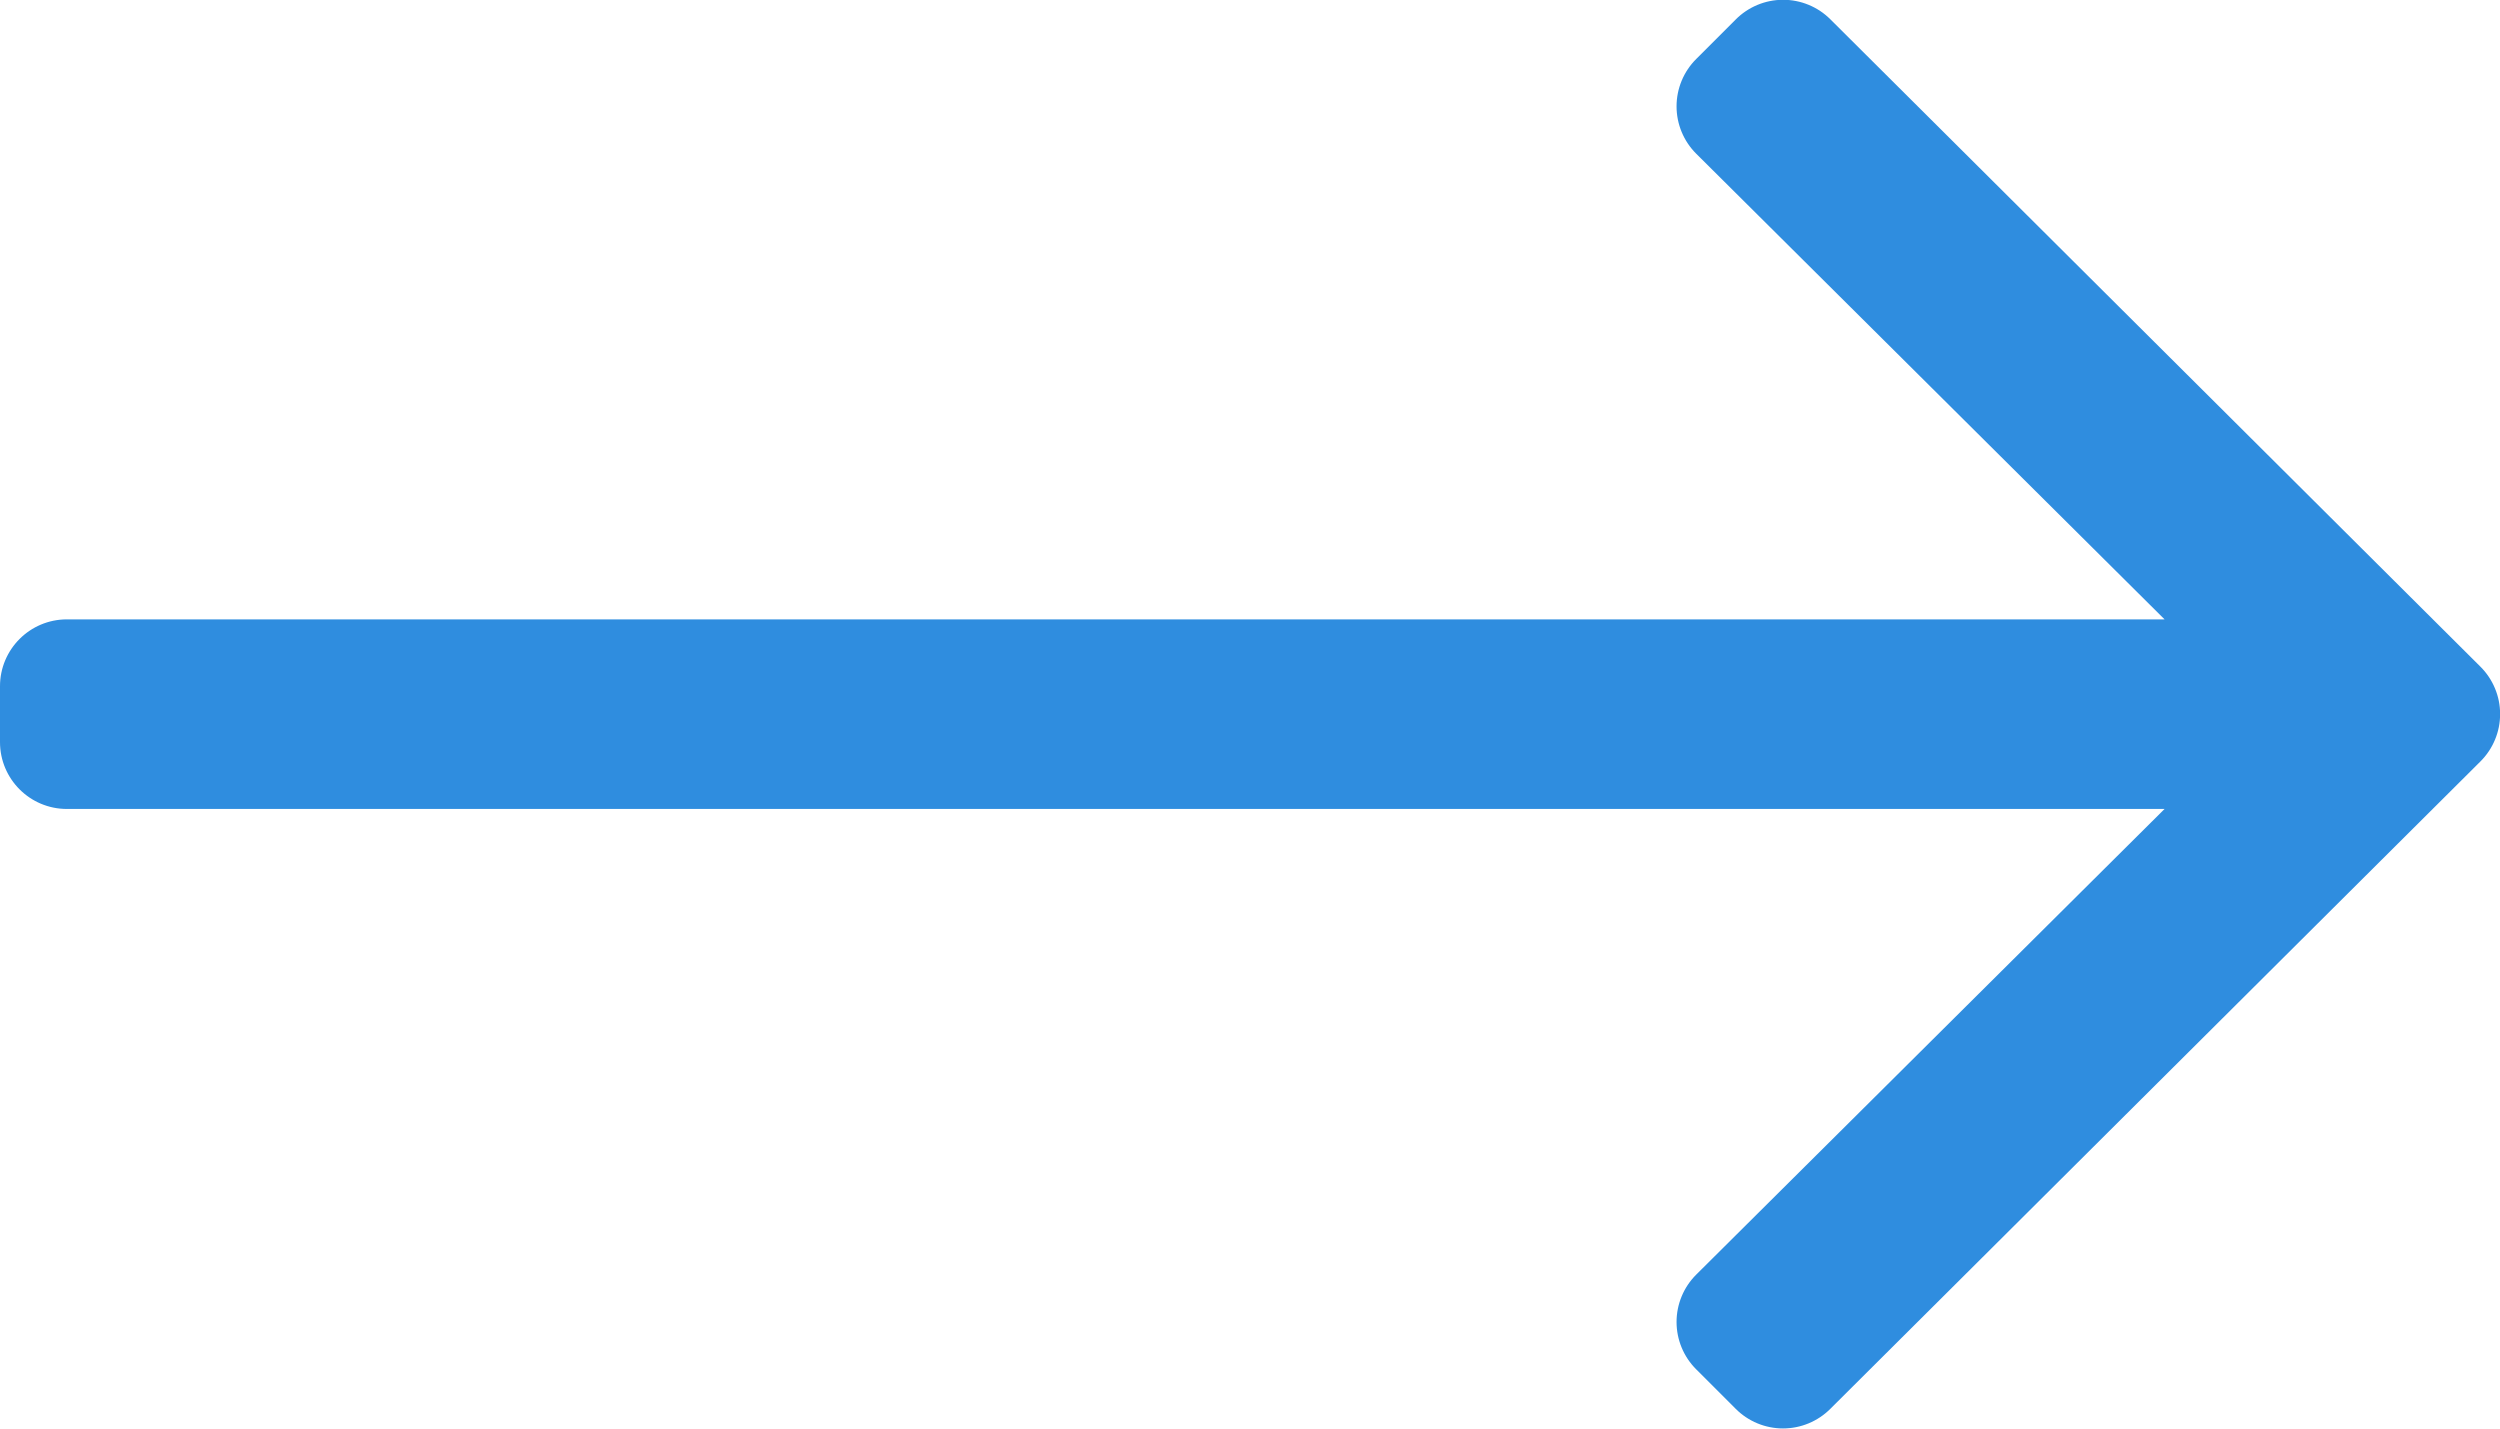
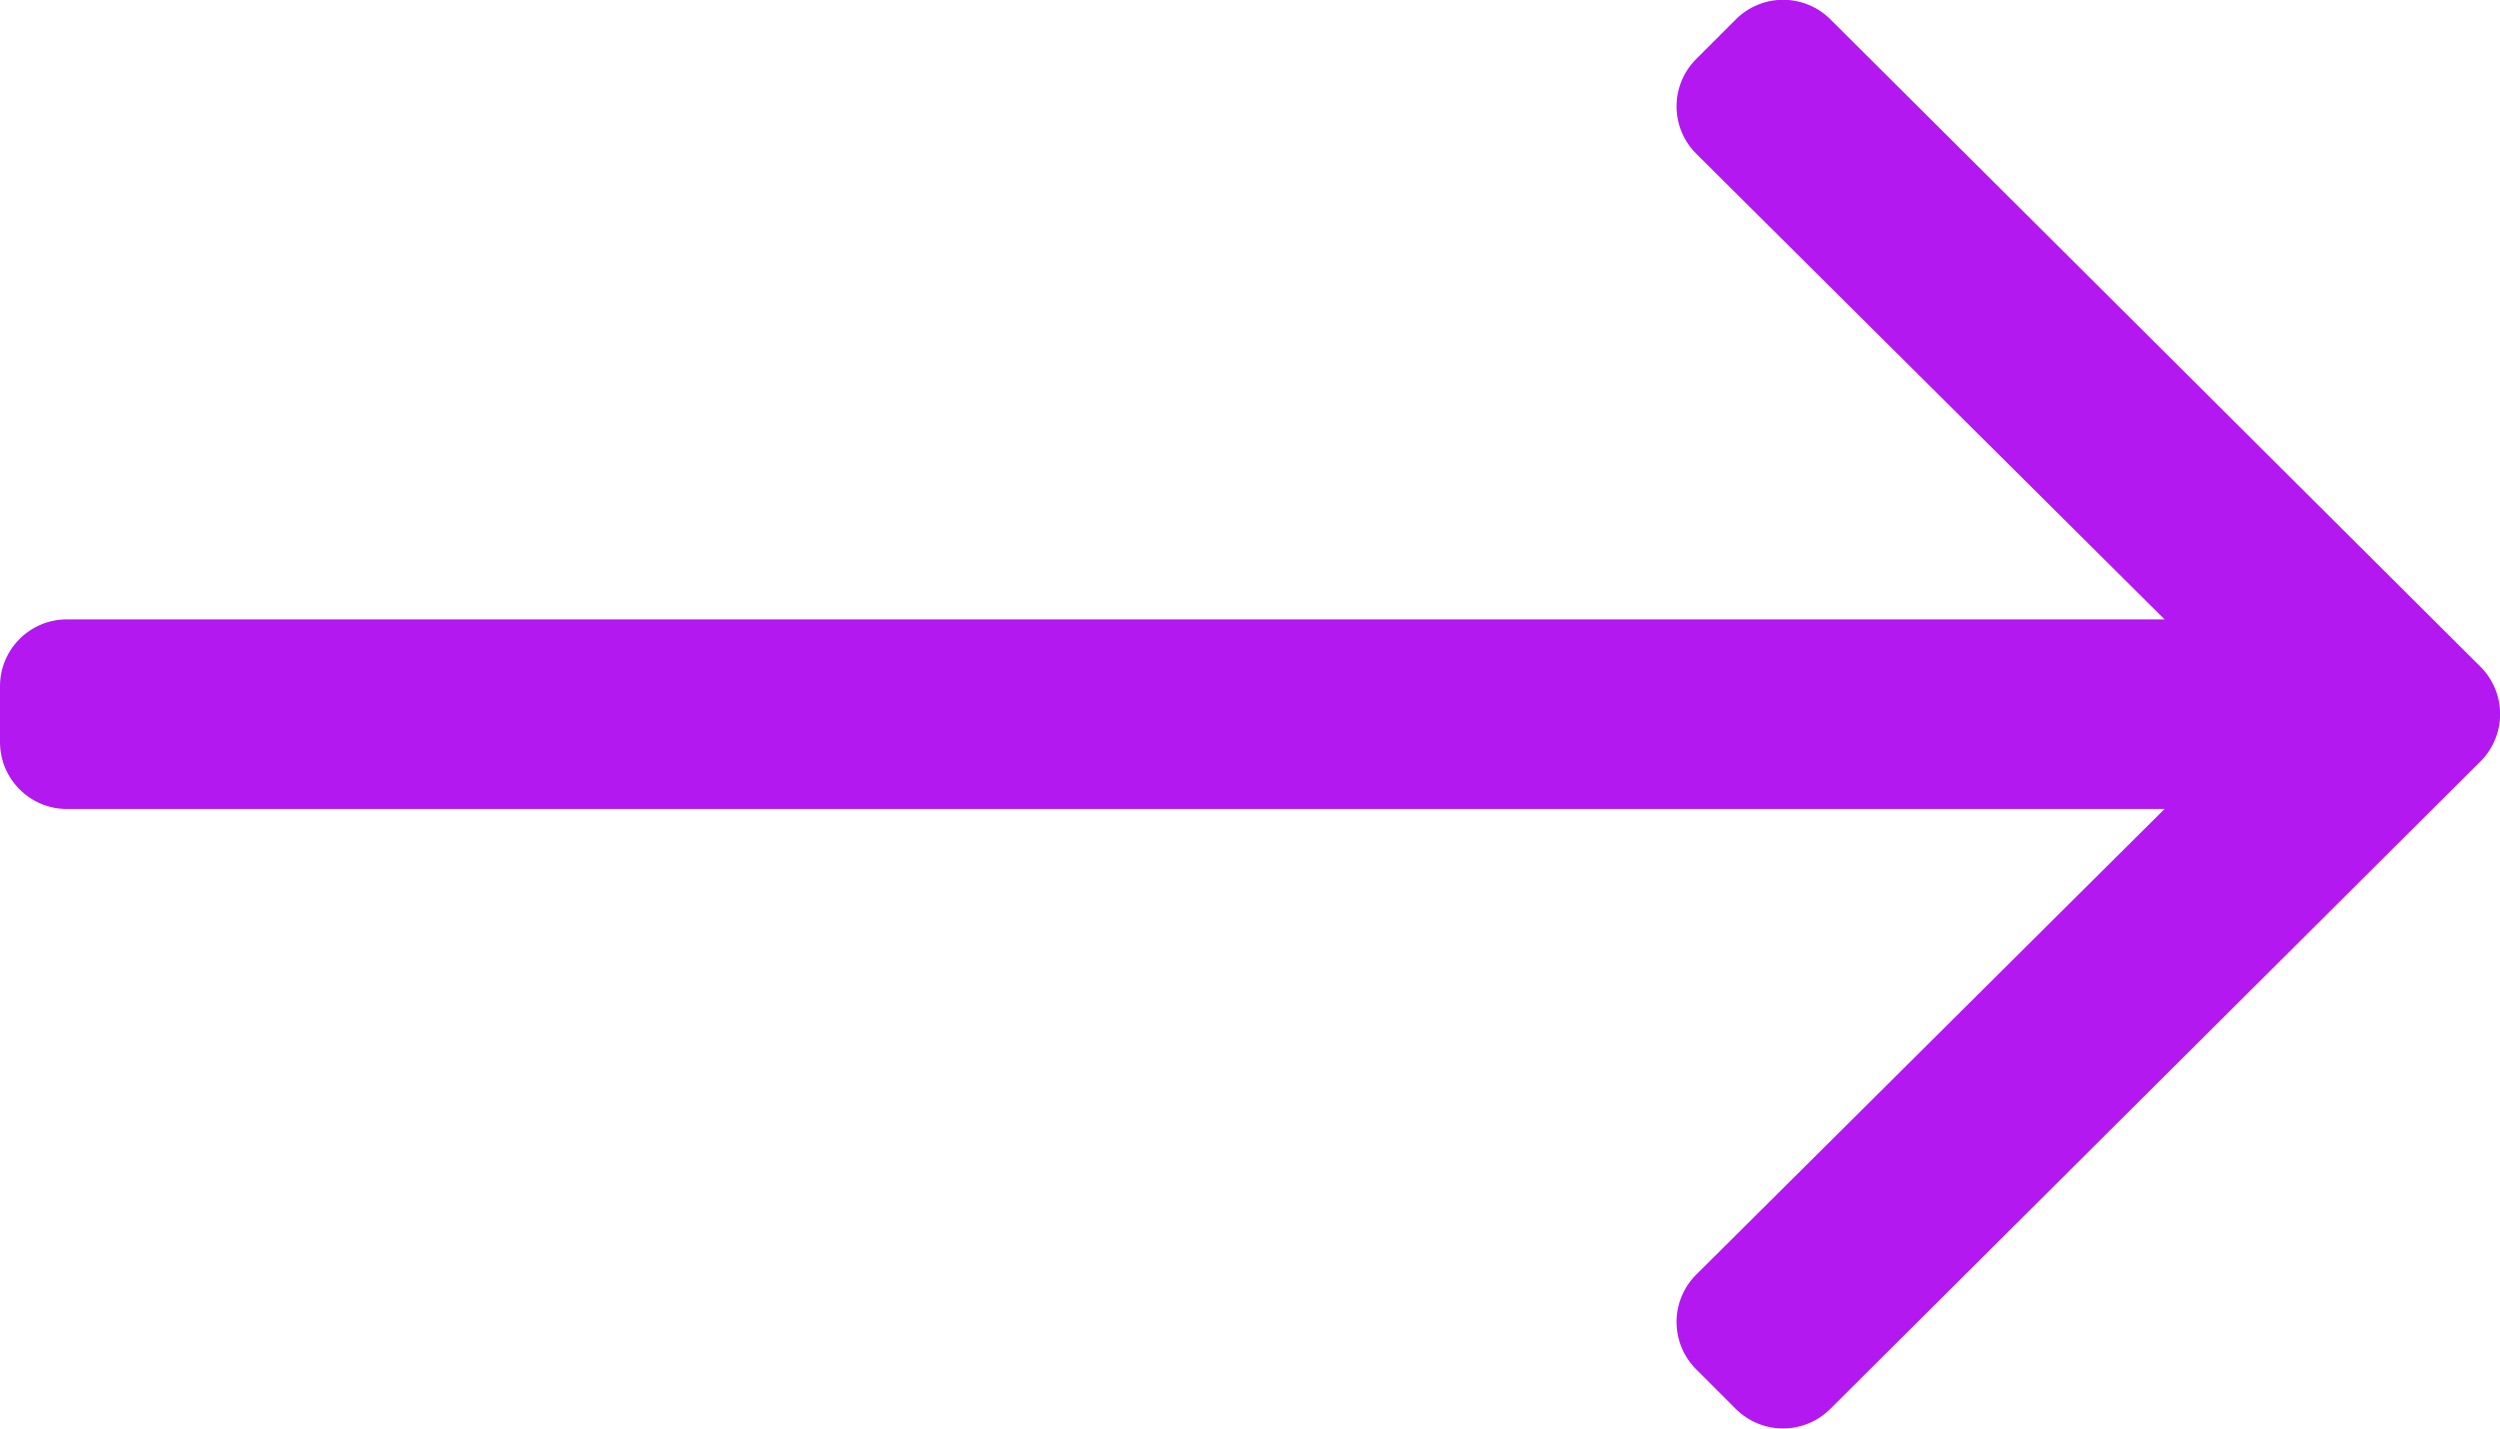
<svg xmlns="http://www.w3.org/2000/svg" width="12" height="6.857" viewBox="0 0 12 6.857">
-   <path id="long-arrow-right-light_2_" data-name="long-arrow-right-light (2)" d="M8.331,128.094l-.189.189a.321.321,0,0,0,0,.455l2.248,2.235H.321a.321.321,0,0,0-.321.321v.268a.321.321,0,0,0,.321.321H10.39l-2.248,2.235a.321.321,0,0,0,0,.455l.189.189a.321.321,0,0,0,.455,0l3.12-3.107a.321.321,0,0,0,0-.455l-3.12-3.107A.321.321,0,0,0,8.331,128.094Z" transform="translate(0 -128)" fill="#2f8ddf" />
+   <path id="long-arrow-right-light_2_" data-name="long-arrow-right-light (2)" d="M8.331,128.094l-.189.189a.321.321,0,0,0,0,.455l2.248,2.235H.321a.321.321,0,0,0-.321.321v.268a.321.321,0,0,0,.321.321H10.39l-2.248,2.235a.321.321,0,0,0,0,.455l.189.189a.321.321,0,0,0,.455,0l3.12-3.107a.321.321,0,0,0,0-.455l-3.12-3.107A.321.321,0,0,0,8.331,128.094Z" transform="translate(0 -128)" fill="#b318f1" />
</svg>
